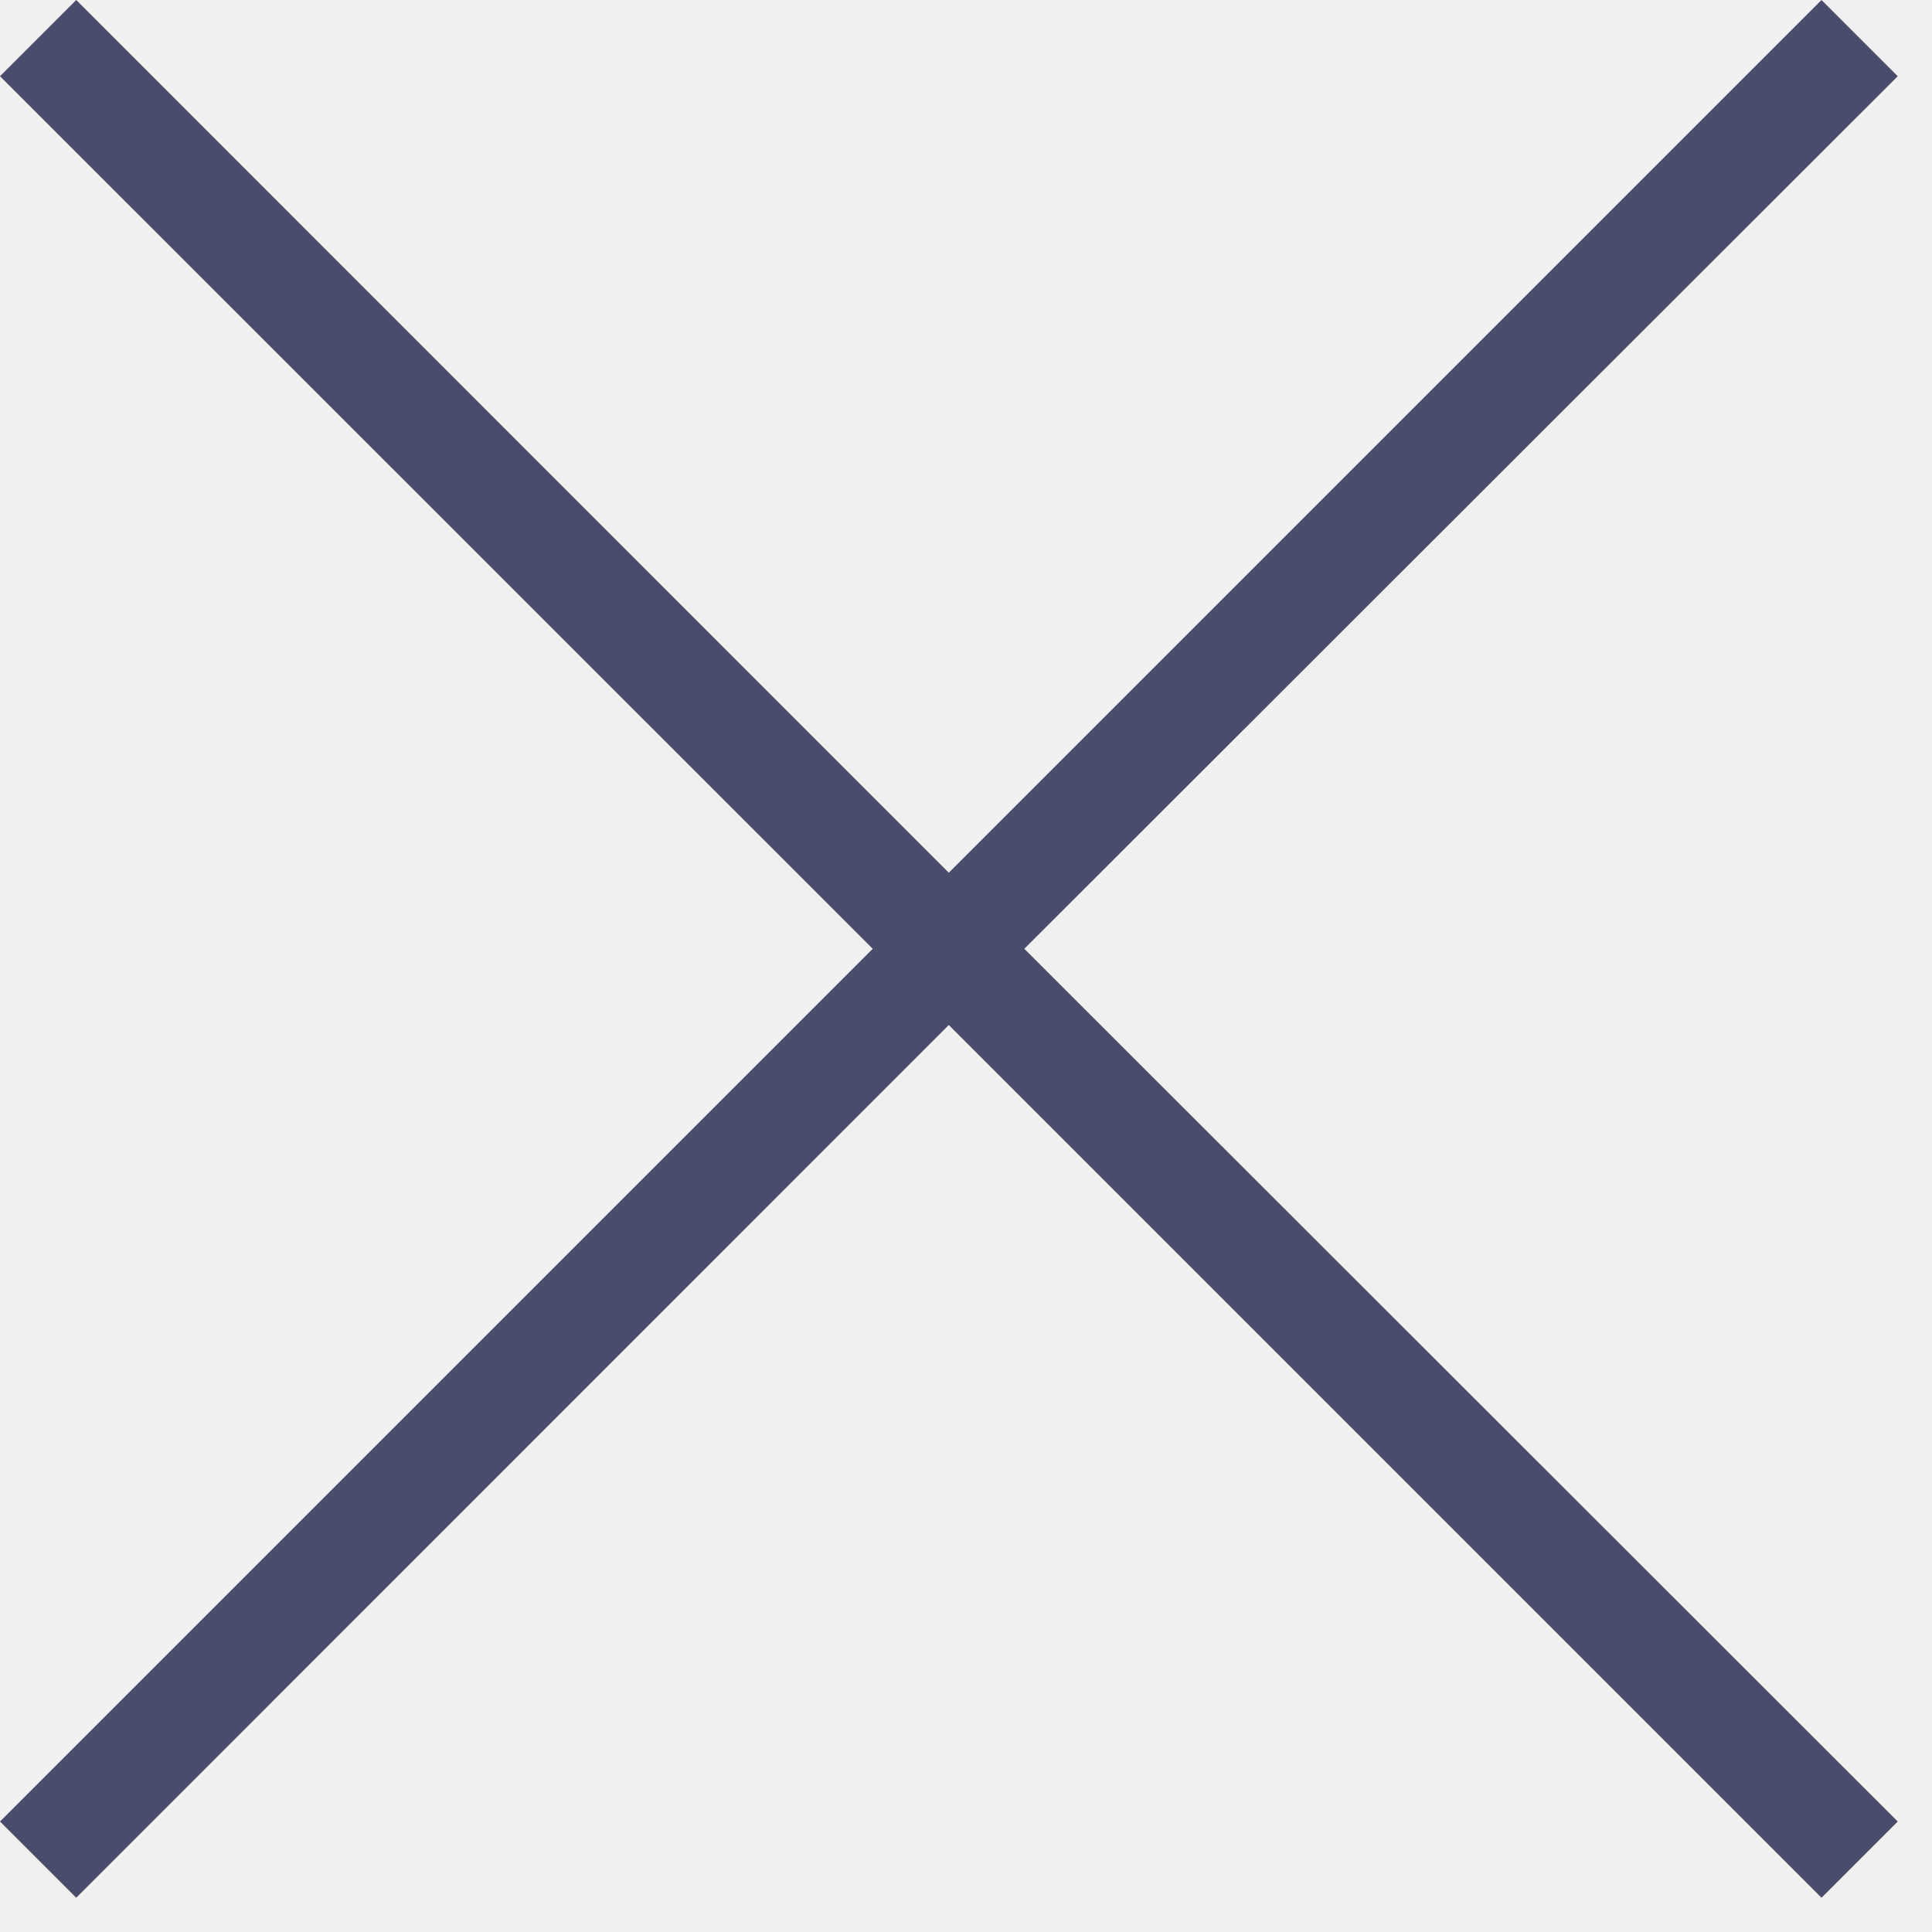
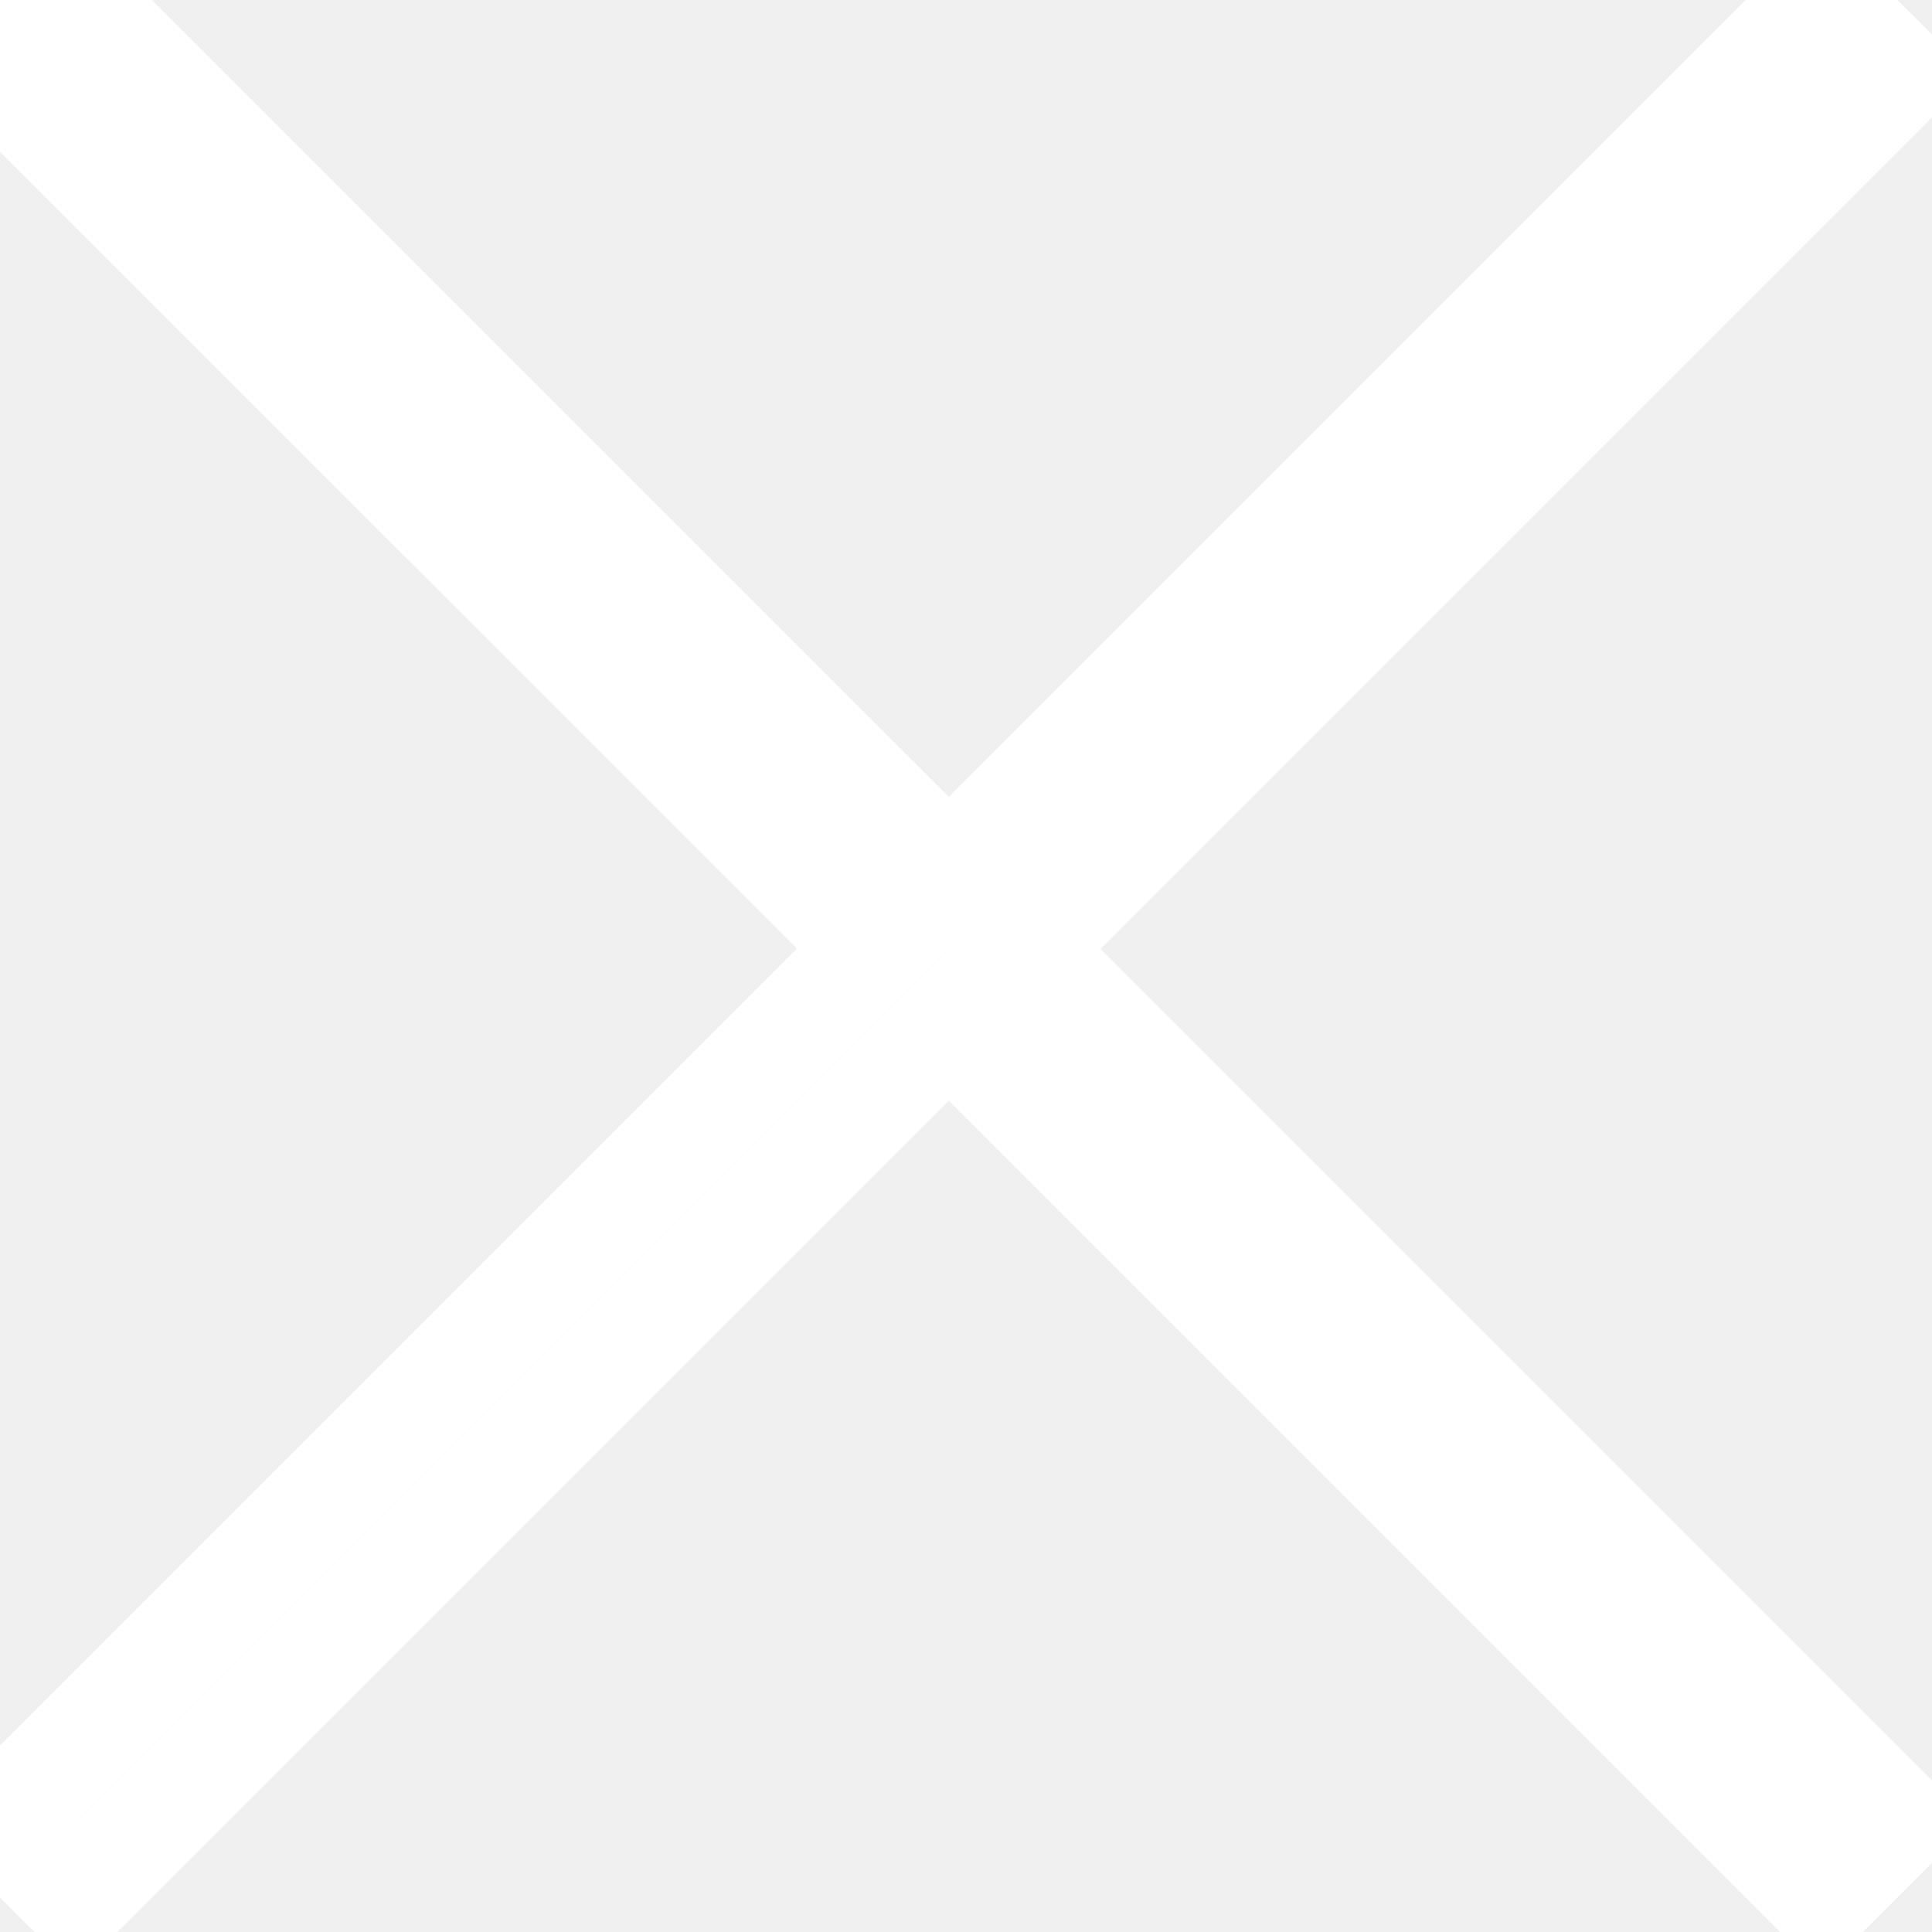
- <svg xmlns="http://www.w3.org/2000/svg" width="11px" height="11px" viewBox="0 0 11 11" version="1.1">
-   <g id="surface1">
-     <path style=" stroke:none;fill-rule:evenodd;fill:rgb(28.627%,29.804%,41.961%);fill-opacity:1;" d="M 10.371 0 L 10.805 0.434 L 5.832 5.402 L 10.805 10.371 L 10.371 10.805 L 5.402 5.836 L 0.434 10.805 L 0 10.371 L 4.969 5.402 L 0 0.434 L 0.434 0 L 5.402 4.969 Z M 10.371 0 " />
-   </g>
+ <svg xmlns="http://www.w3.org/2000/svg" width="18" height="18">
+   <path fill="none" stroke="#FFF" strokeWidth="2" d="M16.97 0l.708.707L9.546 8.84l8.132 8.132-.707.707-8.132-8.132-8.132 8.132L0 16.97l8.132-8.132L0 .707.707 0 8.84 8.132 16.971 0z" />
</svg>
